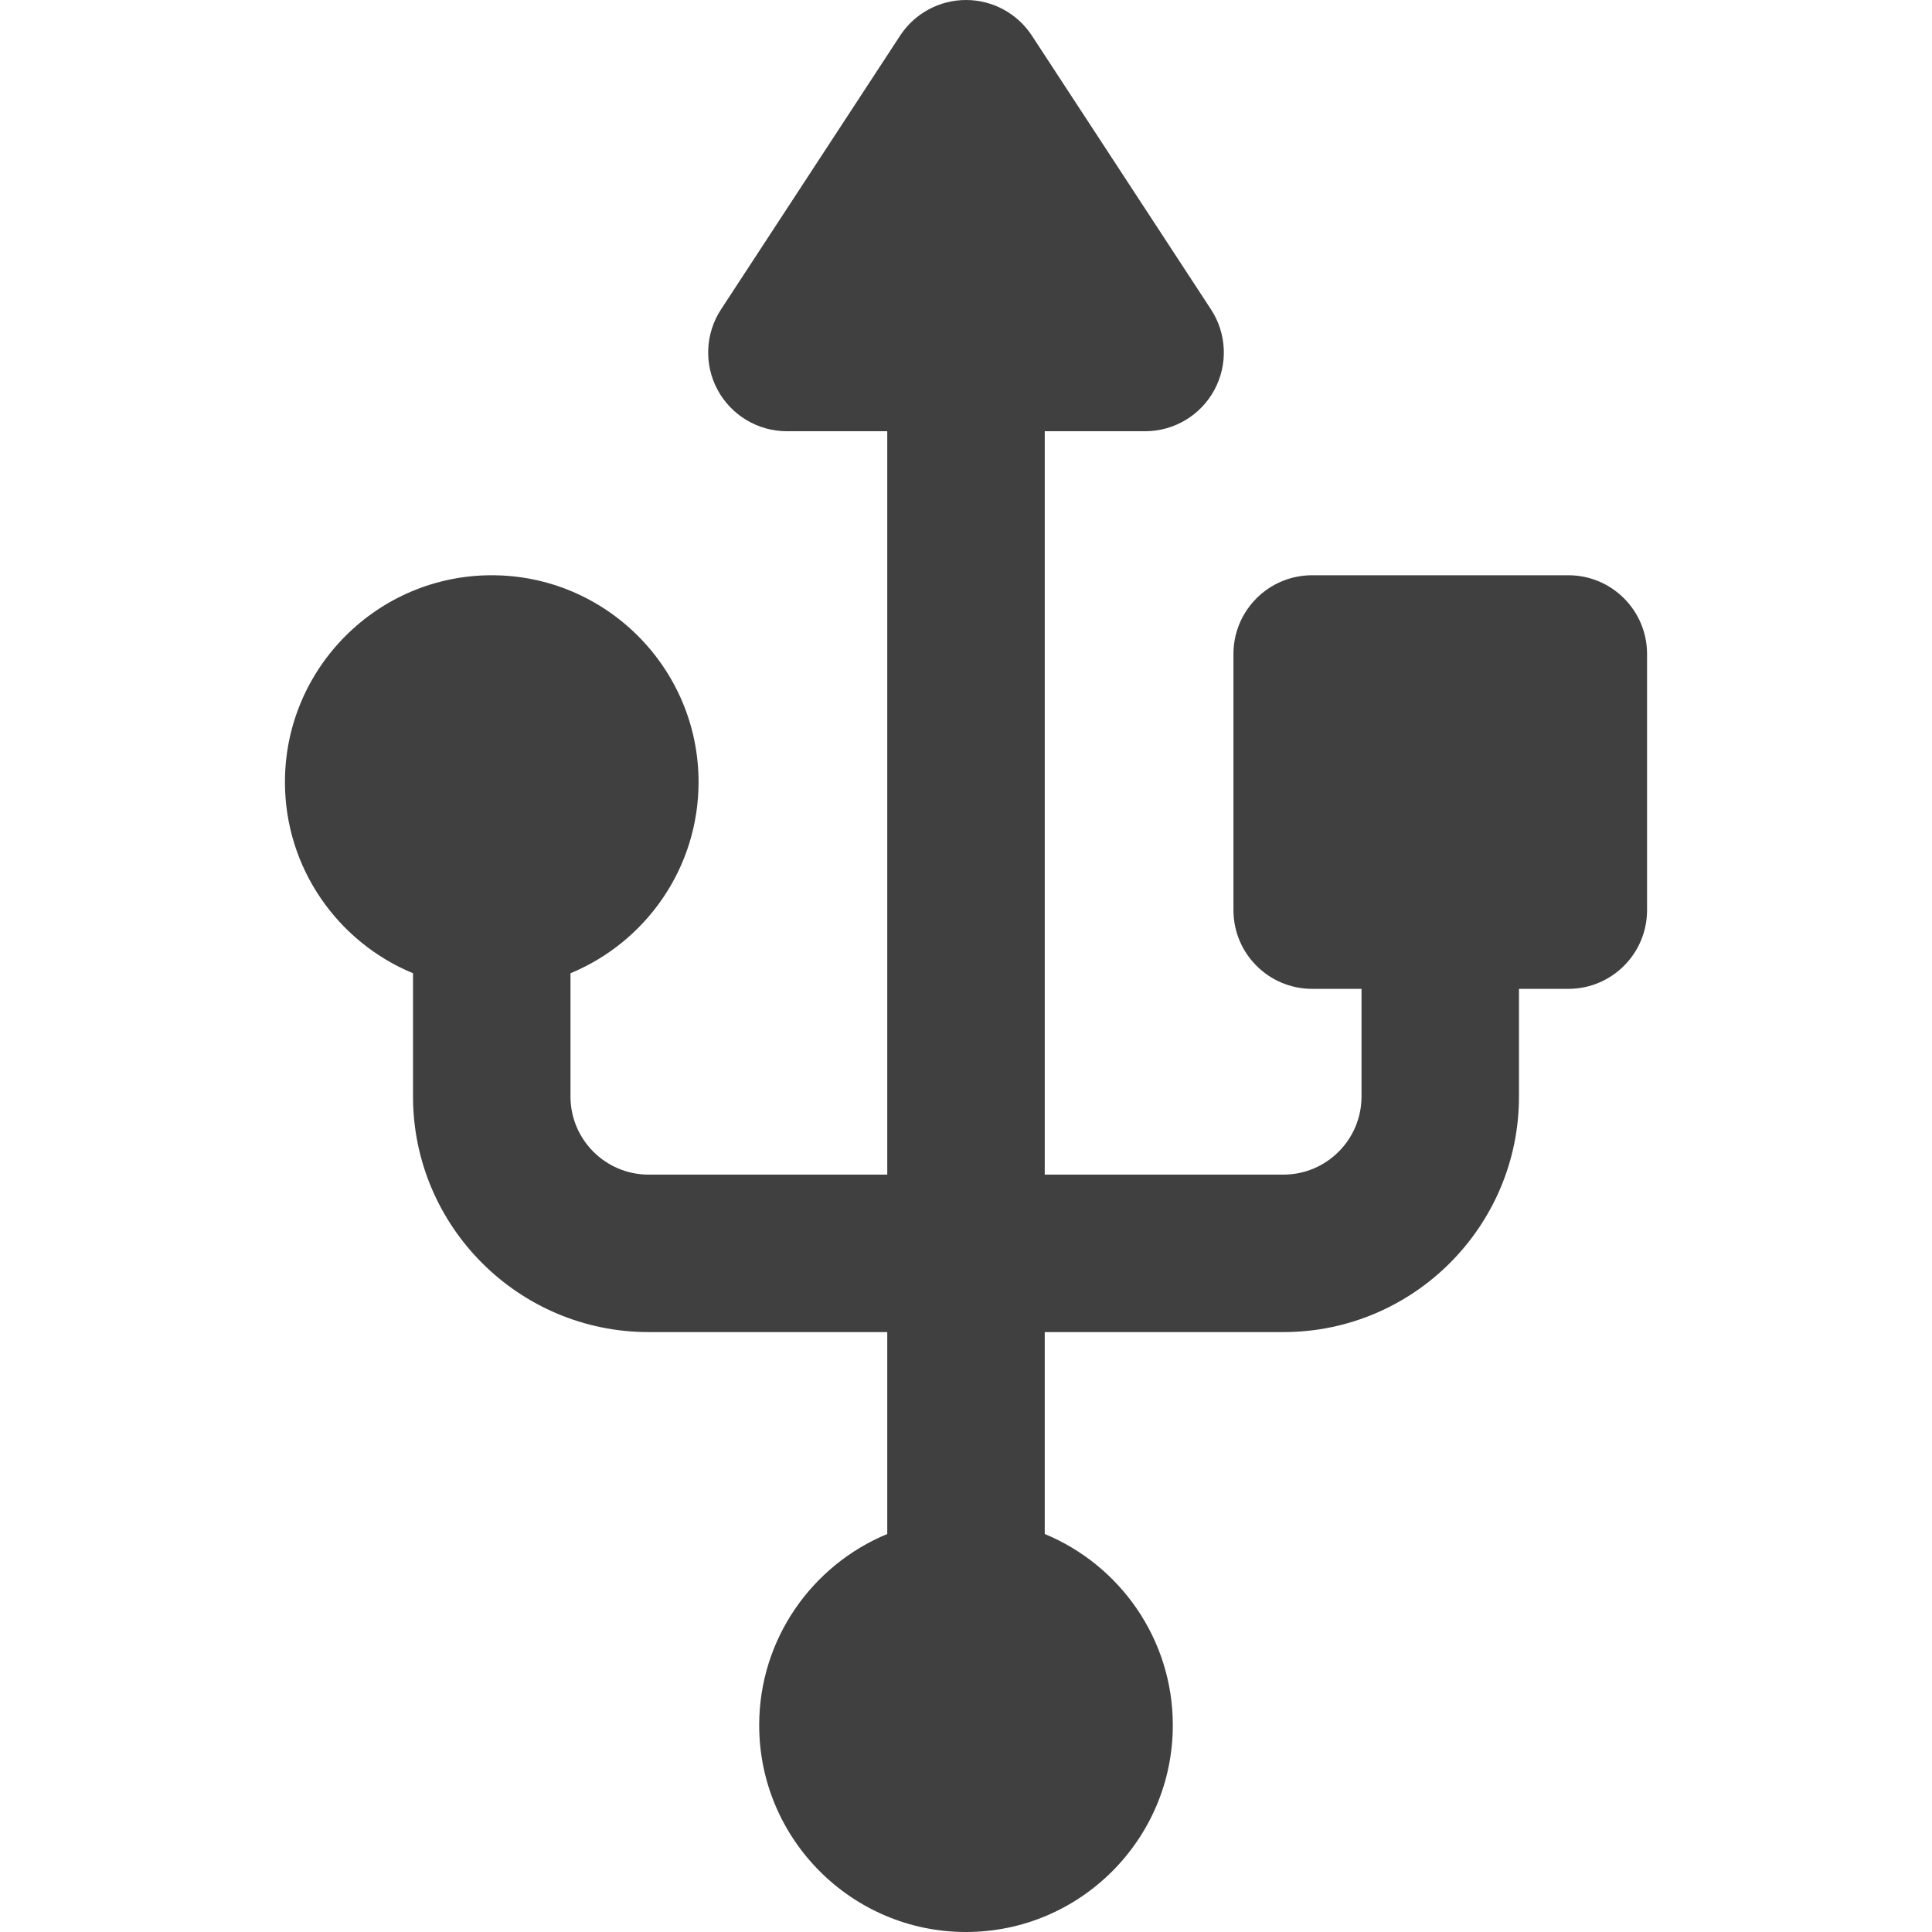
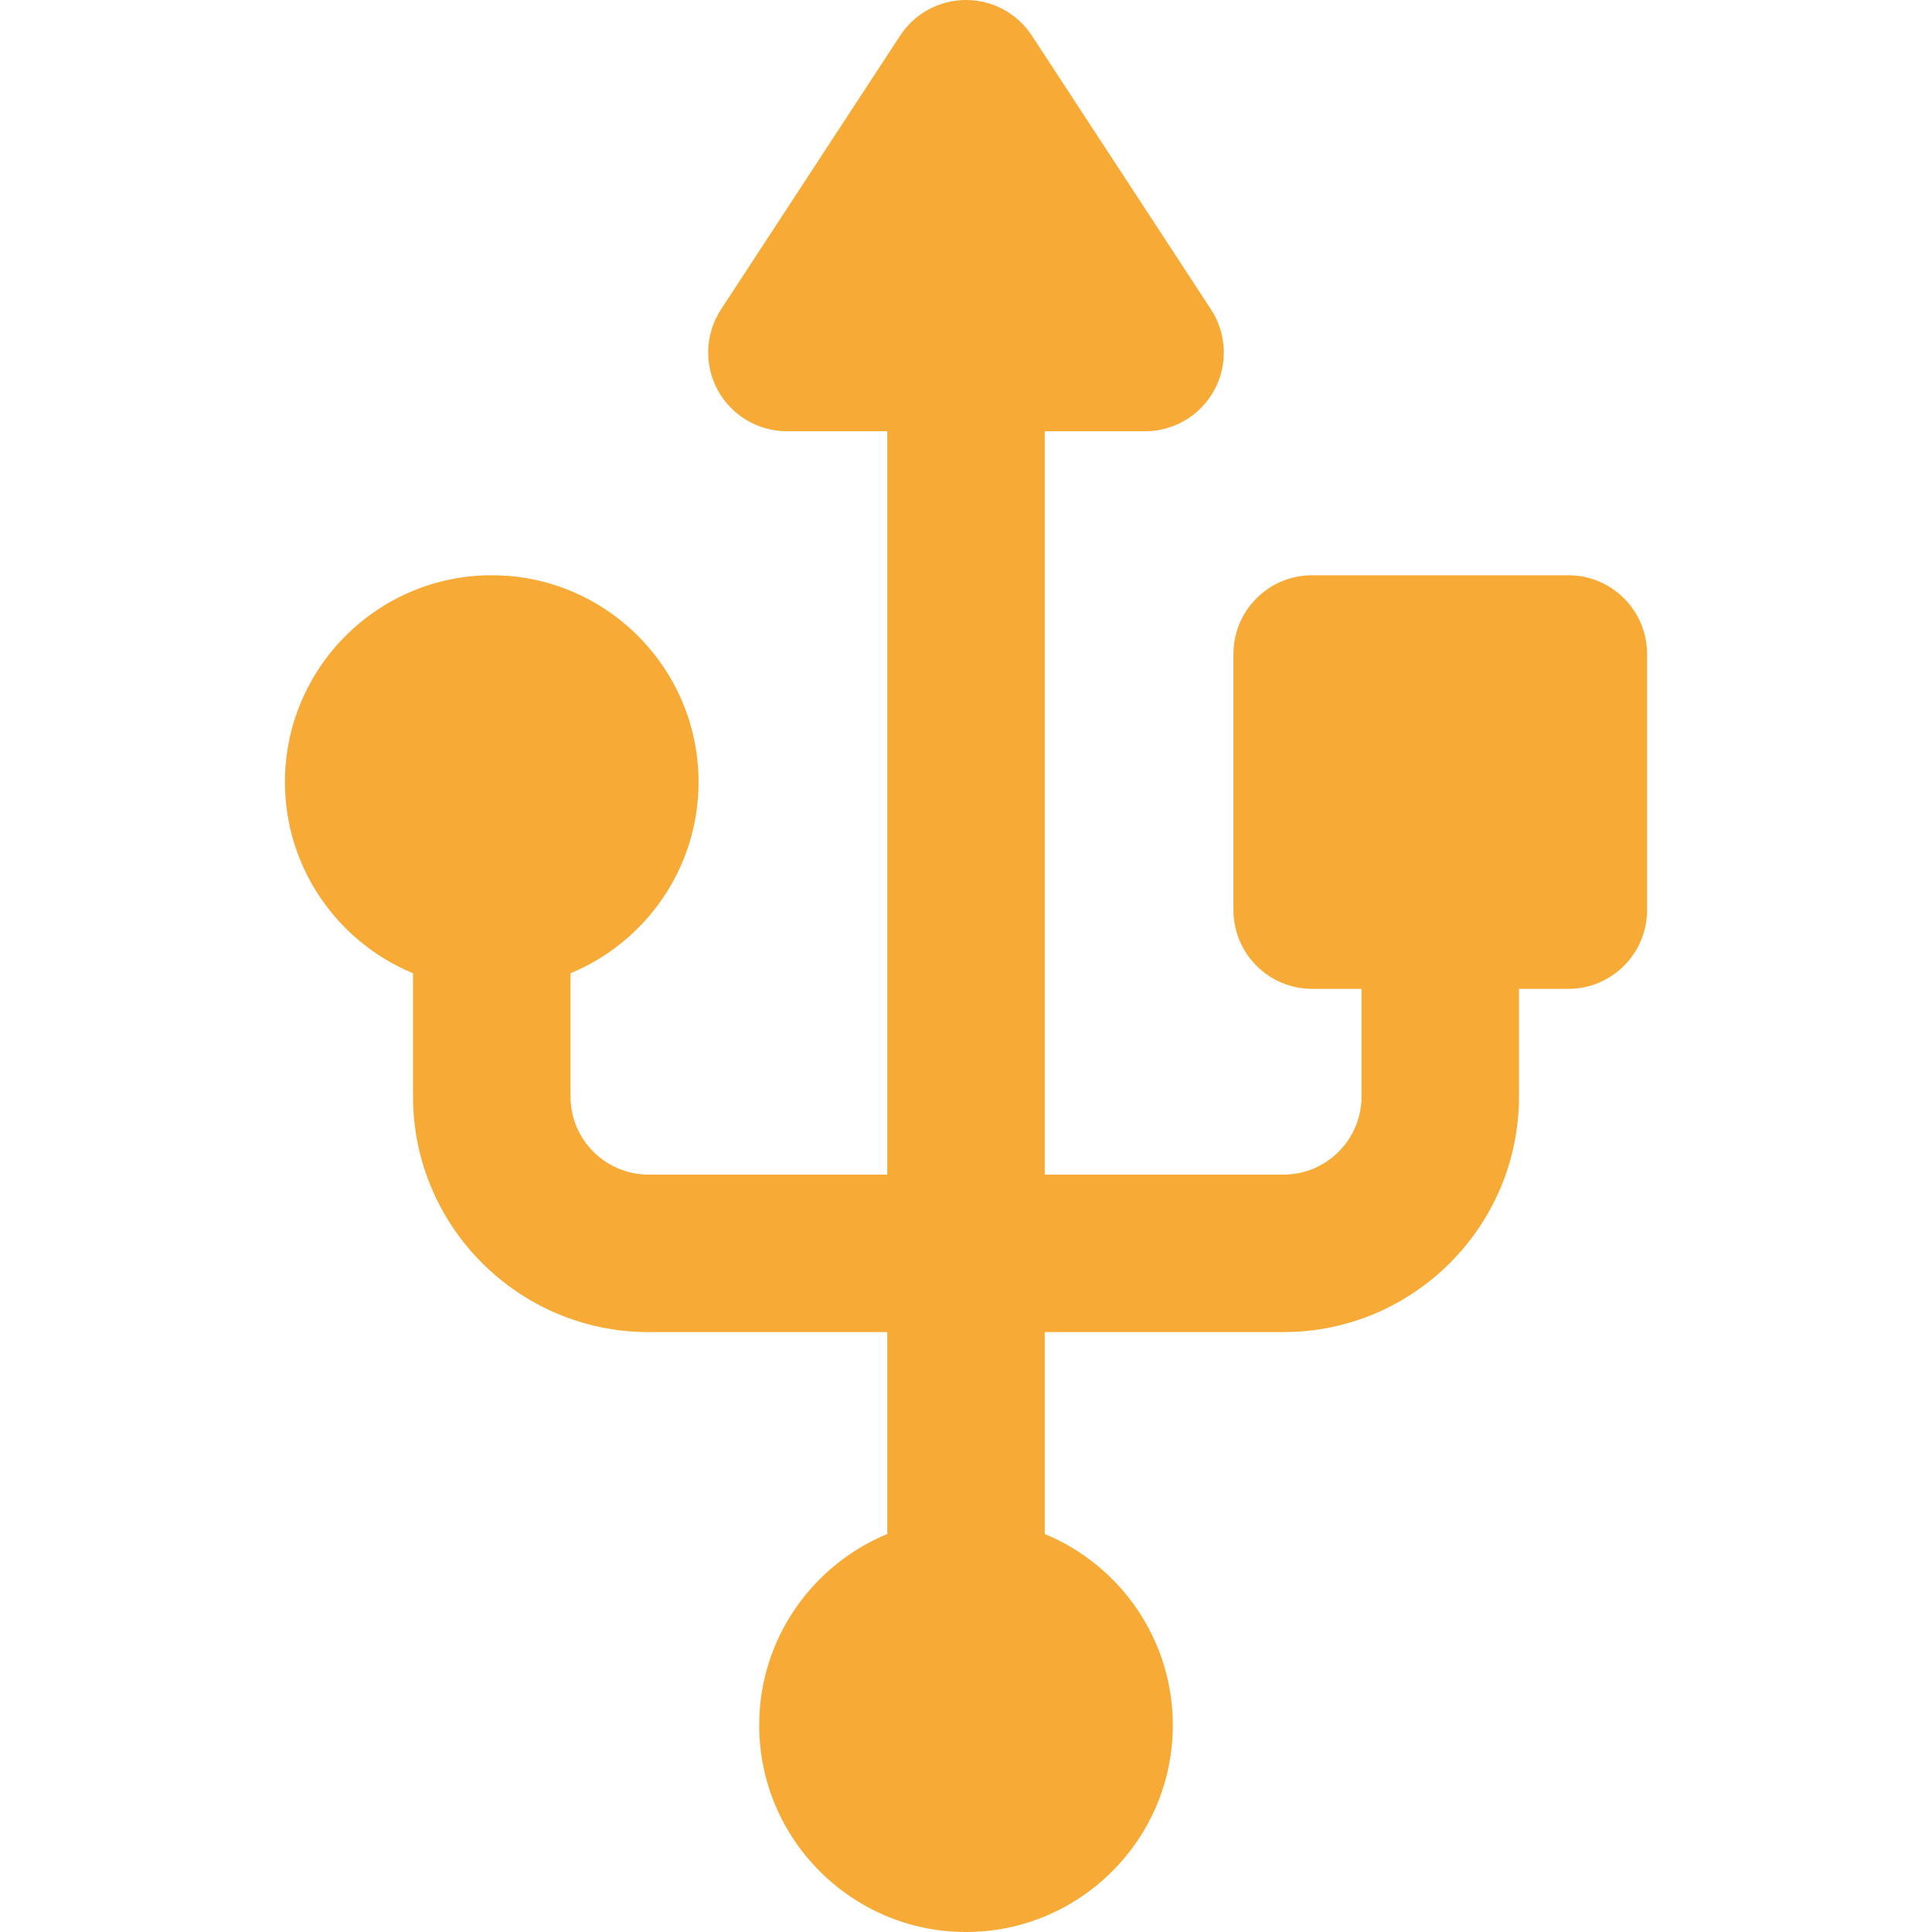
- <svg xmlns="http://www.w3.org/2000/svg" version="1.1" id="Capa_1" x="0px" y="0px" fill="rgba(0,0,0,0.75)" viewBox="0 0 220.842 220.842" style="enable-background:new 0 0 220.842 220.842;" xml:space="preserve">
+ <svg xmlns="http://www.w3.org/2000/svg" version="1.1" id="Capa_1" x="0px" y="0px" fill="#f7aa35" viewBox="0 0 220.842 220.842" style="enable-background:new 0 0 220.842 220.842;" xml:space="preserve">
  <path d="M179.271,65.755h-29.279c-4.971,0-9,4.029-9,9v29.279c0,4.971,4.029,9,9,9h5.64v12.307c0,4.922-4.004,8.926-8.925,8.926  h-27.285V49.294h11.472c3.305,0,6.345-1.812,7.917-4.719c1.571-2.907,1.424-6.442-0.386-9.208L117.952,4.073  C116.29,1.531,113.458,0,110.421,0s-5.869,1.531-7.531,4.073L82.418,35.367c-1.81,2.766-1.957,6.301-0.386,9.208  c1.572,2.907,4.612,4.719,7.917,4.719h11.472v84.973H74.136c-4.921,0-8.925-4.004-8.925-8.926V111.25  c8.583-3.548,14.64-12.006,14.64-21.855c0-13.035-10.604-23.64-23.64-23.64s-23.64,10.604-23.64,23.64  c0,9.85,6.057,18.308,14.64,21.855v14.091c0,14.847,12.078,26.926,26.925,26.926h27.285v23.08  c-8.583,3.548-14.64,12.006-14.64,21.855c0,13.035,10.604,23.64,23.64,23.64s23.64-10.604,23.64-23.64  c0-9.85-6.057-18.308-14.64-21.855v-23.08h27.285c14.847,0,26.925-12.079,26.925-26.926v-12.307h5.64c4.971,0,9-4.029,9-9V74.755  C188.271,69.784,184.241,65.755,179.271,65.755z" />
  <g>
</g>
  <g>
</g>
  <g>
</g>
  <g>
</g>
  <g>
</g>
  <g>
</g>
  <g>
</g>
  <g>
</g>
  <g>
</g>
  <g>
</g>
  <g>
</g>
  <g>
</g>
  <g>
</g>
  <g>
</g>
  <g>
</g>
</svg>
